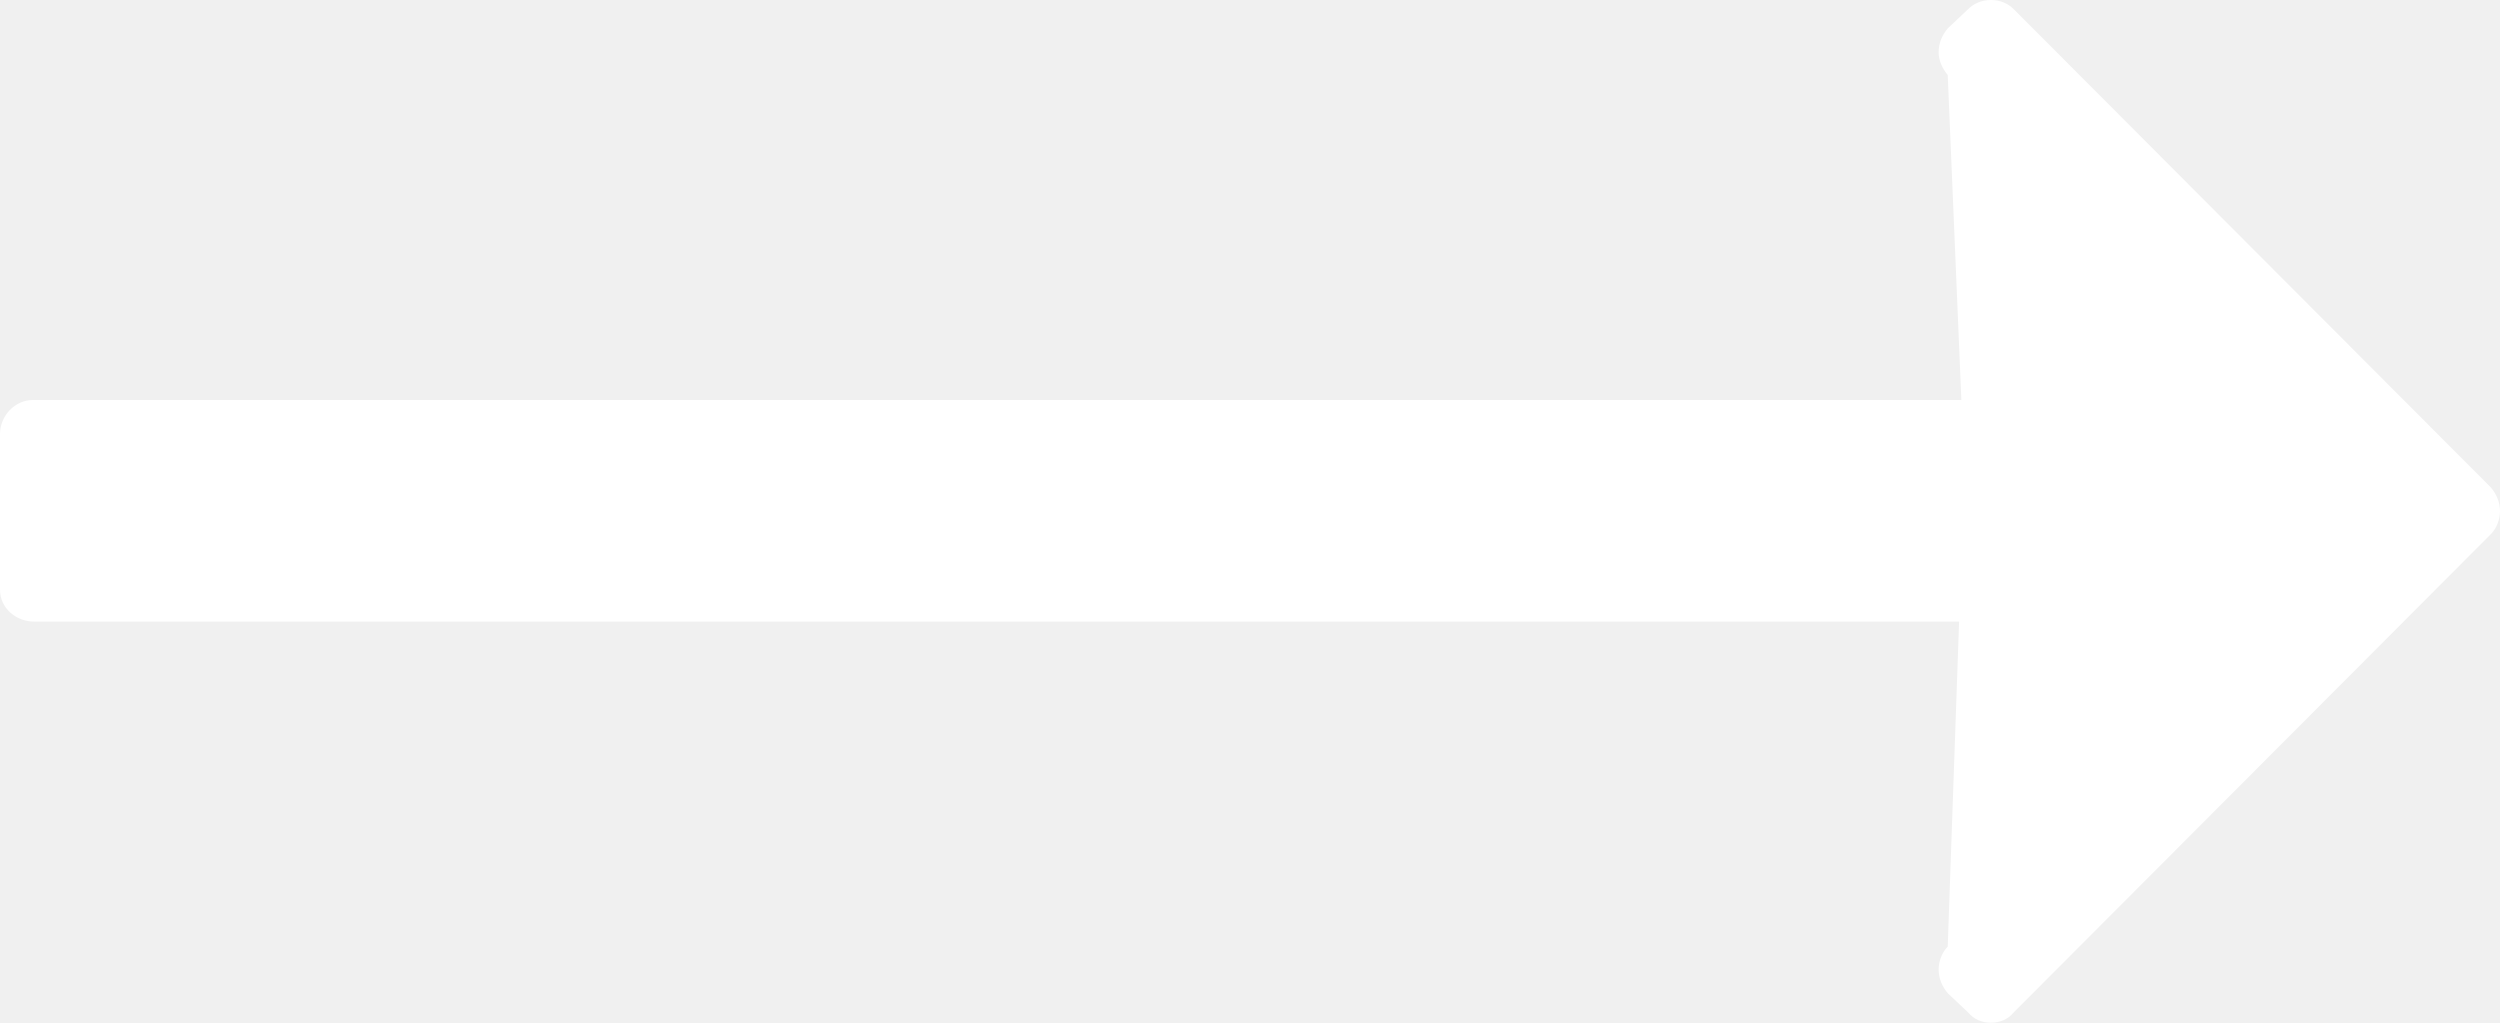
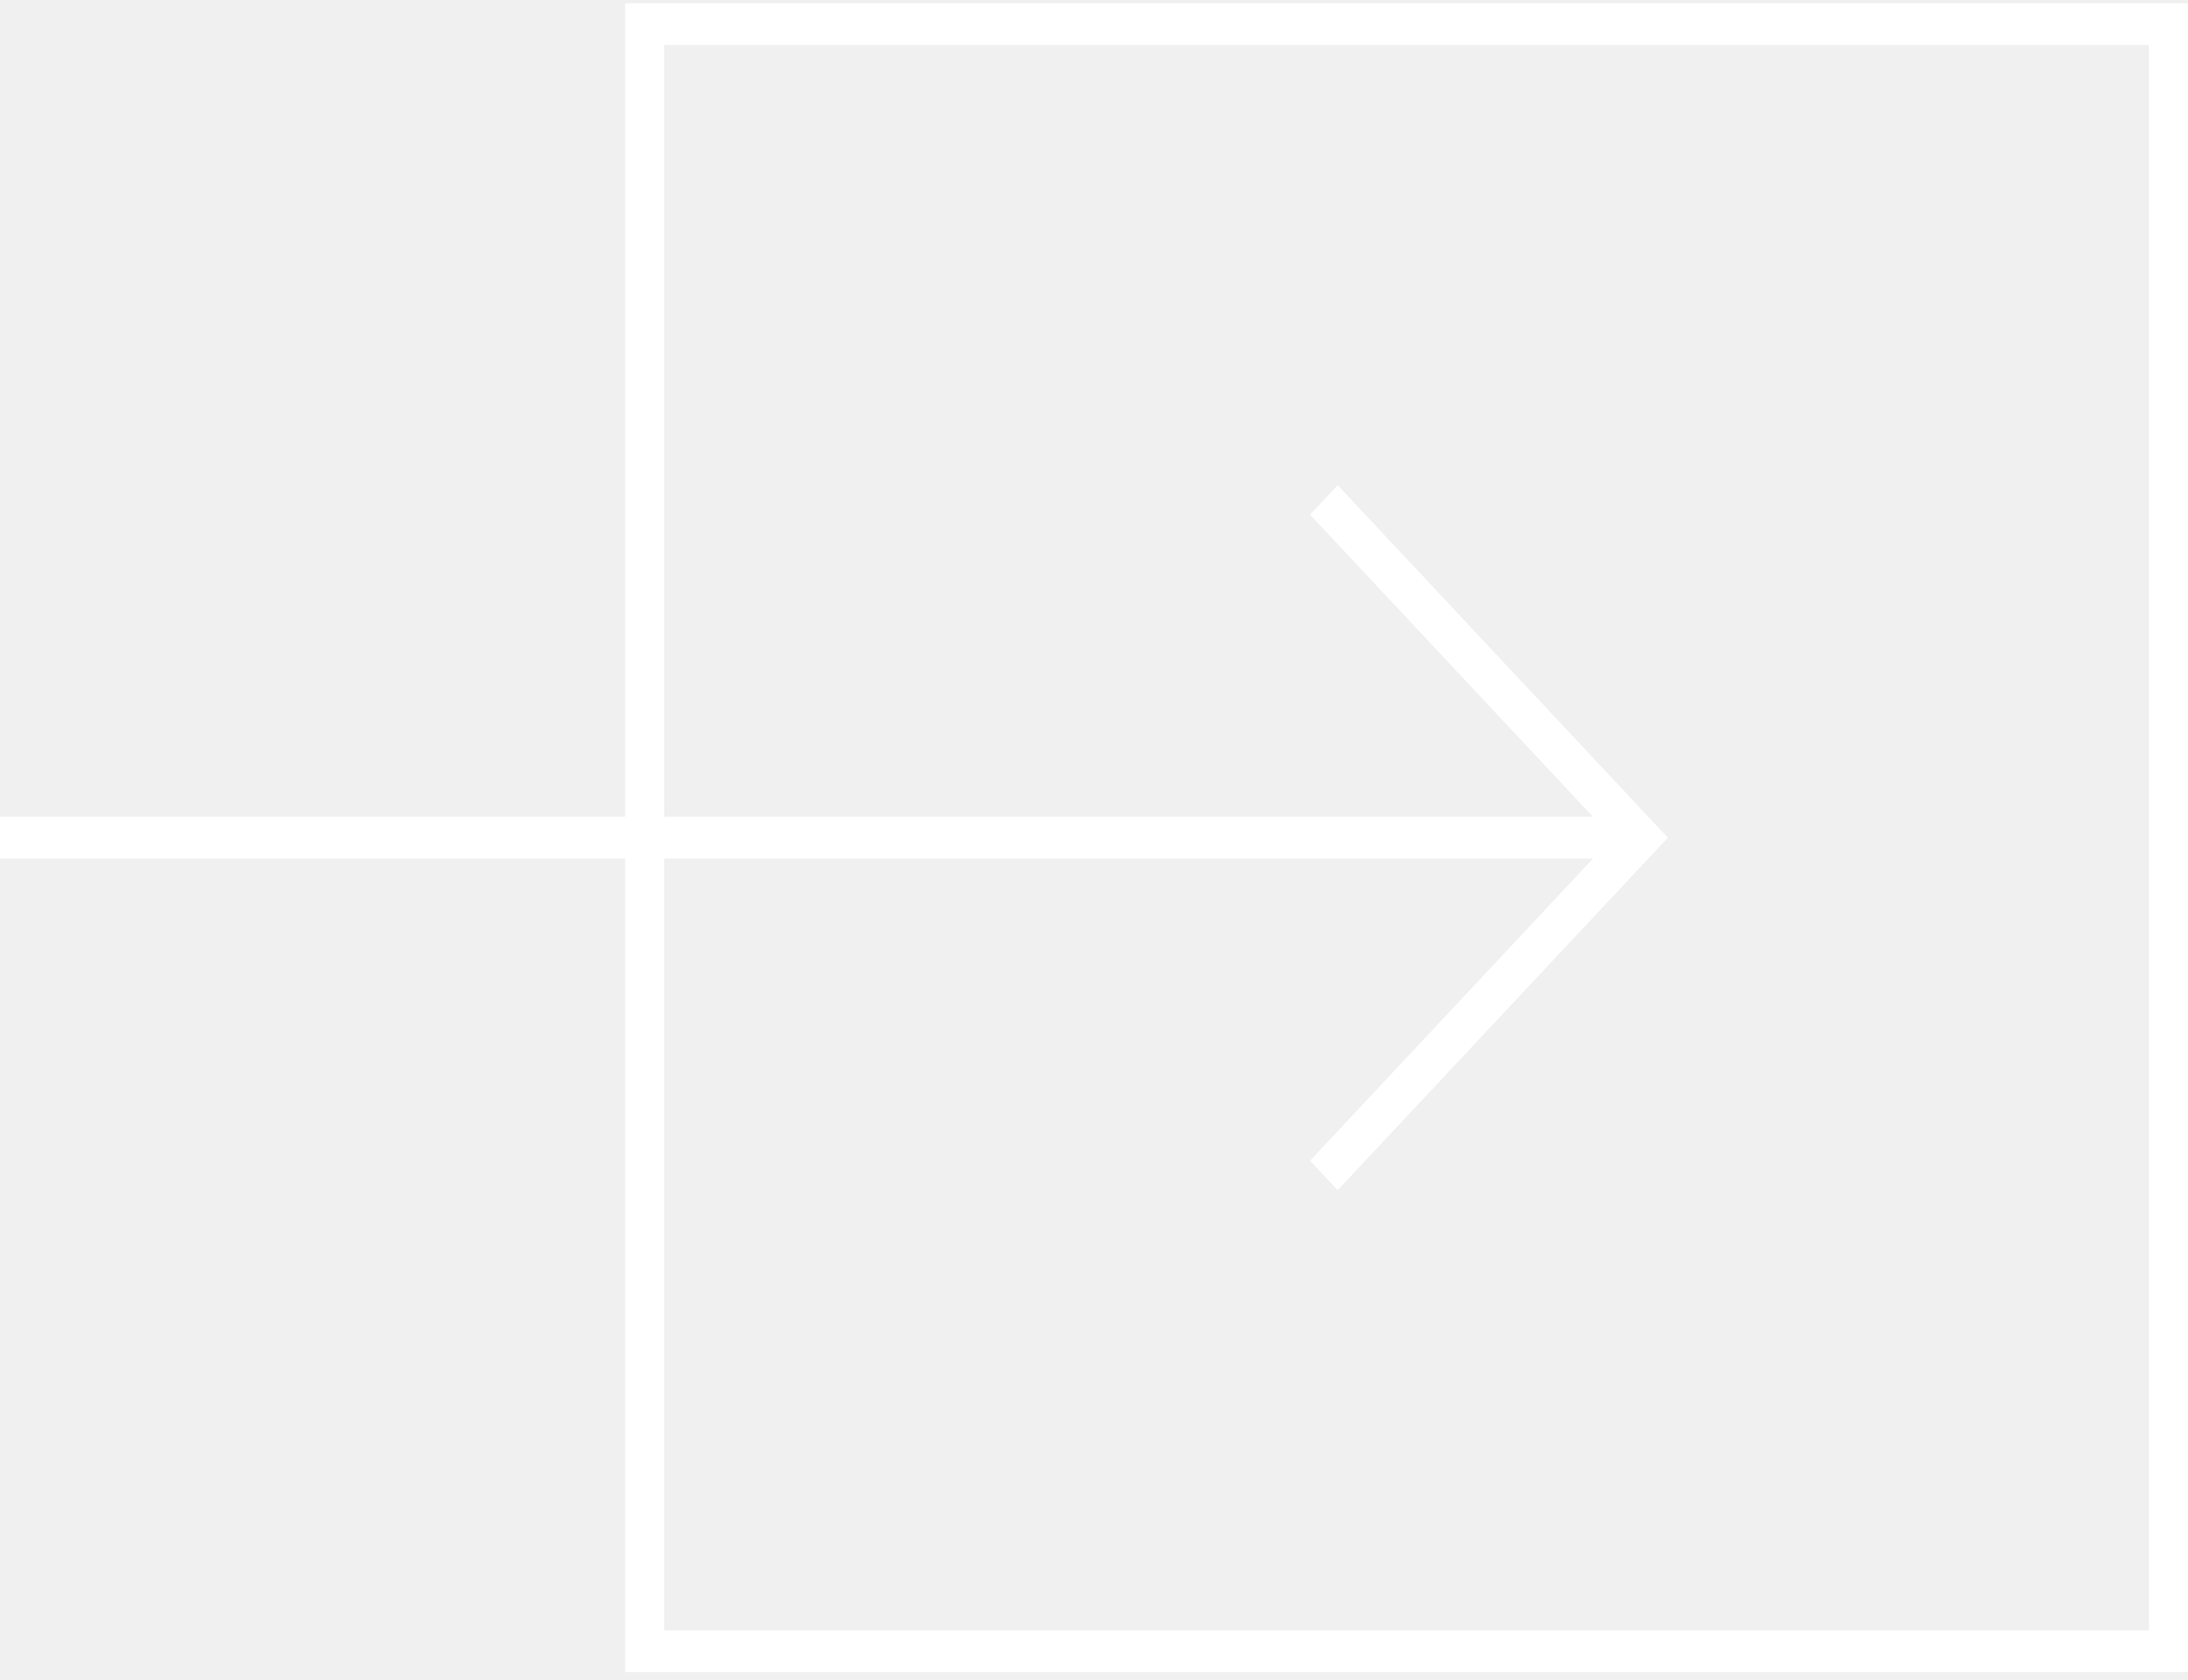
- <svg xmlns="http://www.w3.org/2000/svg" version="1.2" baseProfile="tiny-ps" viewBox="0 0 22 9" width="22" height="9">
-   <style>
- 		tspan { white-space:pre }
- 		.shp0 { fill: #ffffff } 
- 	</style>
-   <path id="Shape 1" class="shp0" d="M0.3 5.47L0.29 5.47L17.24 5.47L17.14 8.33C17.09 8.38 17.06 8.46 17.06 8.53C17.06 8.61 17.09 8.68 17.14 8.74L17.32 8.91C17.37 8.97 17.44 9 17.52 9C17.6 9 17.67 8.97 17.72 8.91L21.92 4.7C21.97 4.65 22 4.57 22 4.5C22 4.42 21.97 4.35 21.92 4.29L17.72 0.08C17.67 0.03 17.6 0 17.52 0C17.44 0 17.37 0.03 17.32 0.08L17.14 0.25C17.09 0.31 17.06 0.38 17.06 0.46C17.06 0.53 17.09 0.6 17.14 0.66L17.26 3.52L0.29 3.52C0.13 3.52 0 3.66 0 3.82L0 5.19C0 5.35 0.14 5.47 0.3 5.47Z" />
+ <svg xmlns="http://www.w3.org/2000/svg" width="56" height="43" viewBox="0 0 56 43" fill="none">
+   <path fill-rule="evenodd" clip-rule="evenodd" d="M16.999 1.151L54.999 1.151L54.999 41.738L16.999 41.738V21.979H40.772L33.53 29.714L34.237 30.469L42.687 21.445L34.237 12.42L33.53 13.175L40.772 20.91H16.999L16.999 1.151ZM15.999 20.91L15.999 0.083L55.999 0.083L55.999 42.806L15.999 42.806L15.999 21.979L0 21.979L0 20.91L15.999 20.91Z" fill="white" />
</svg>
